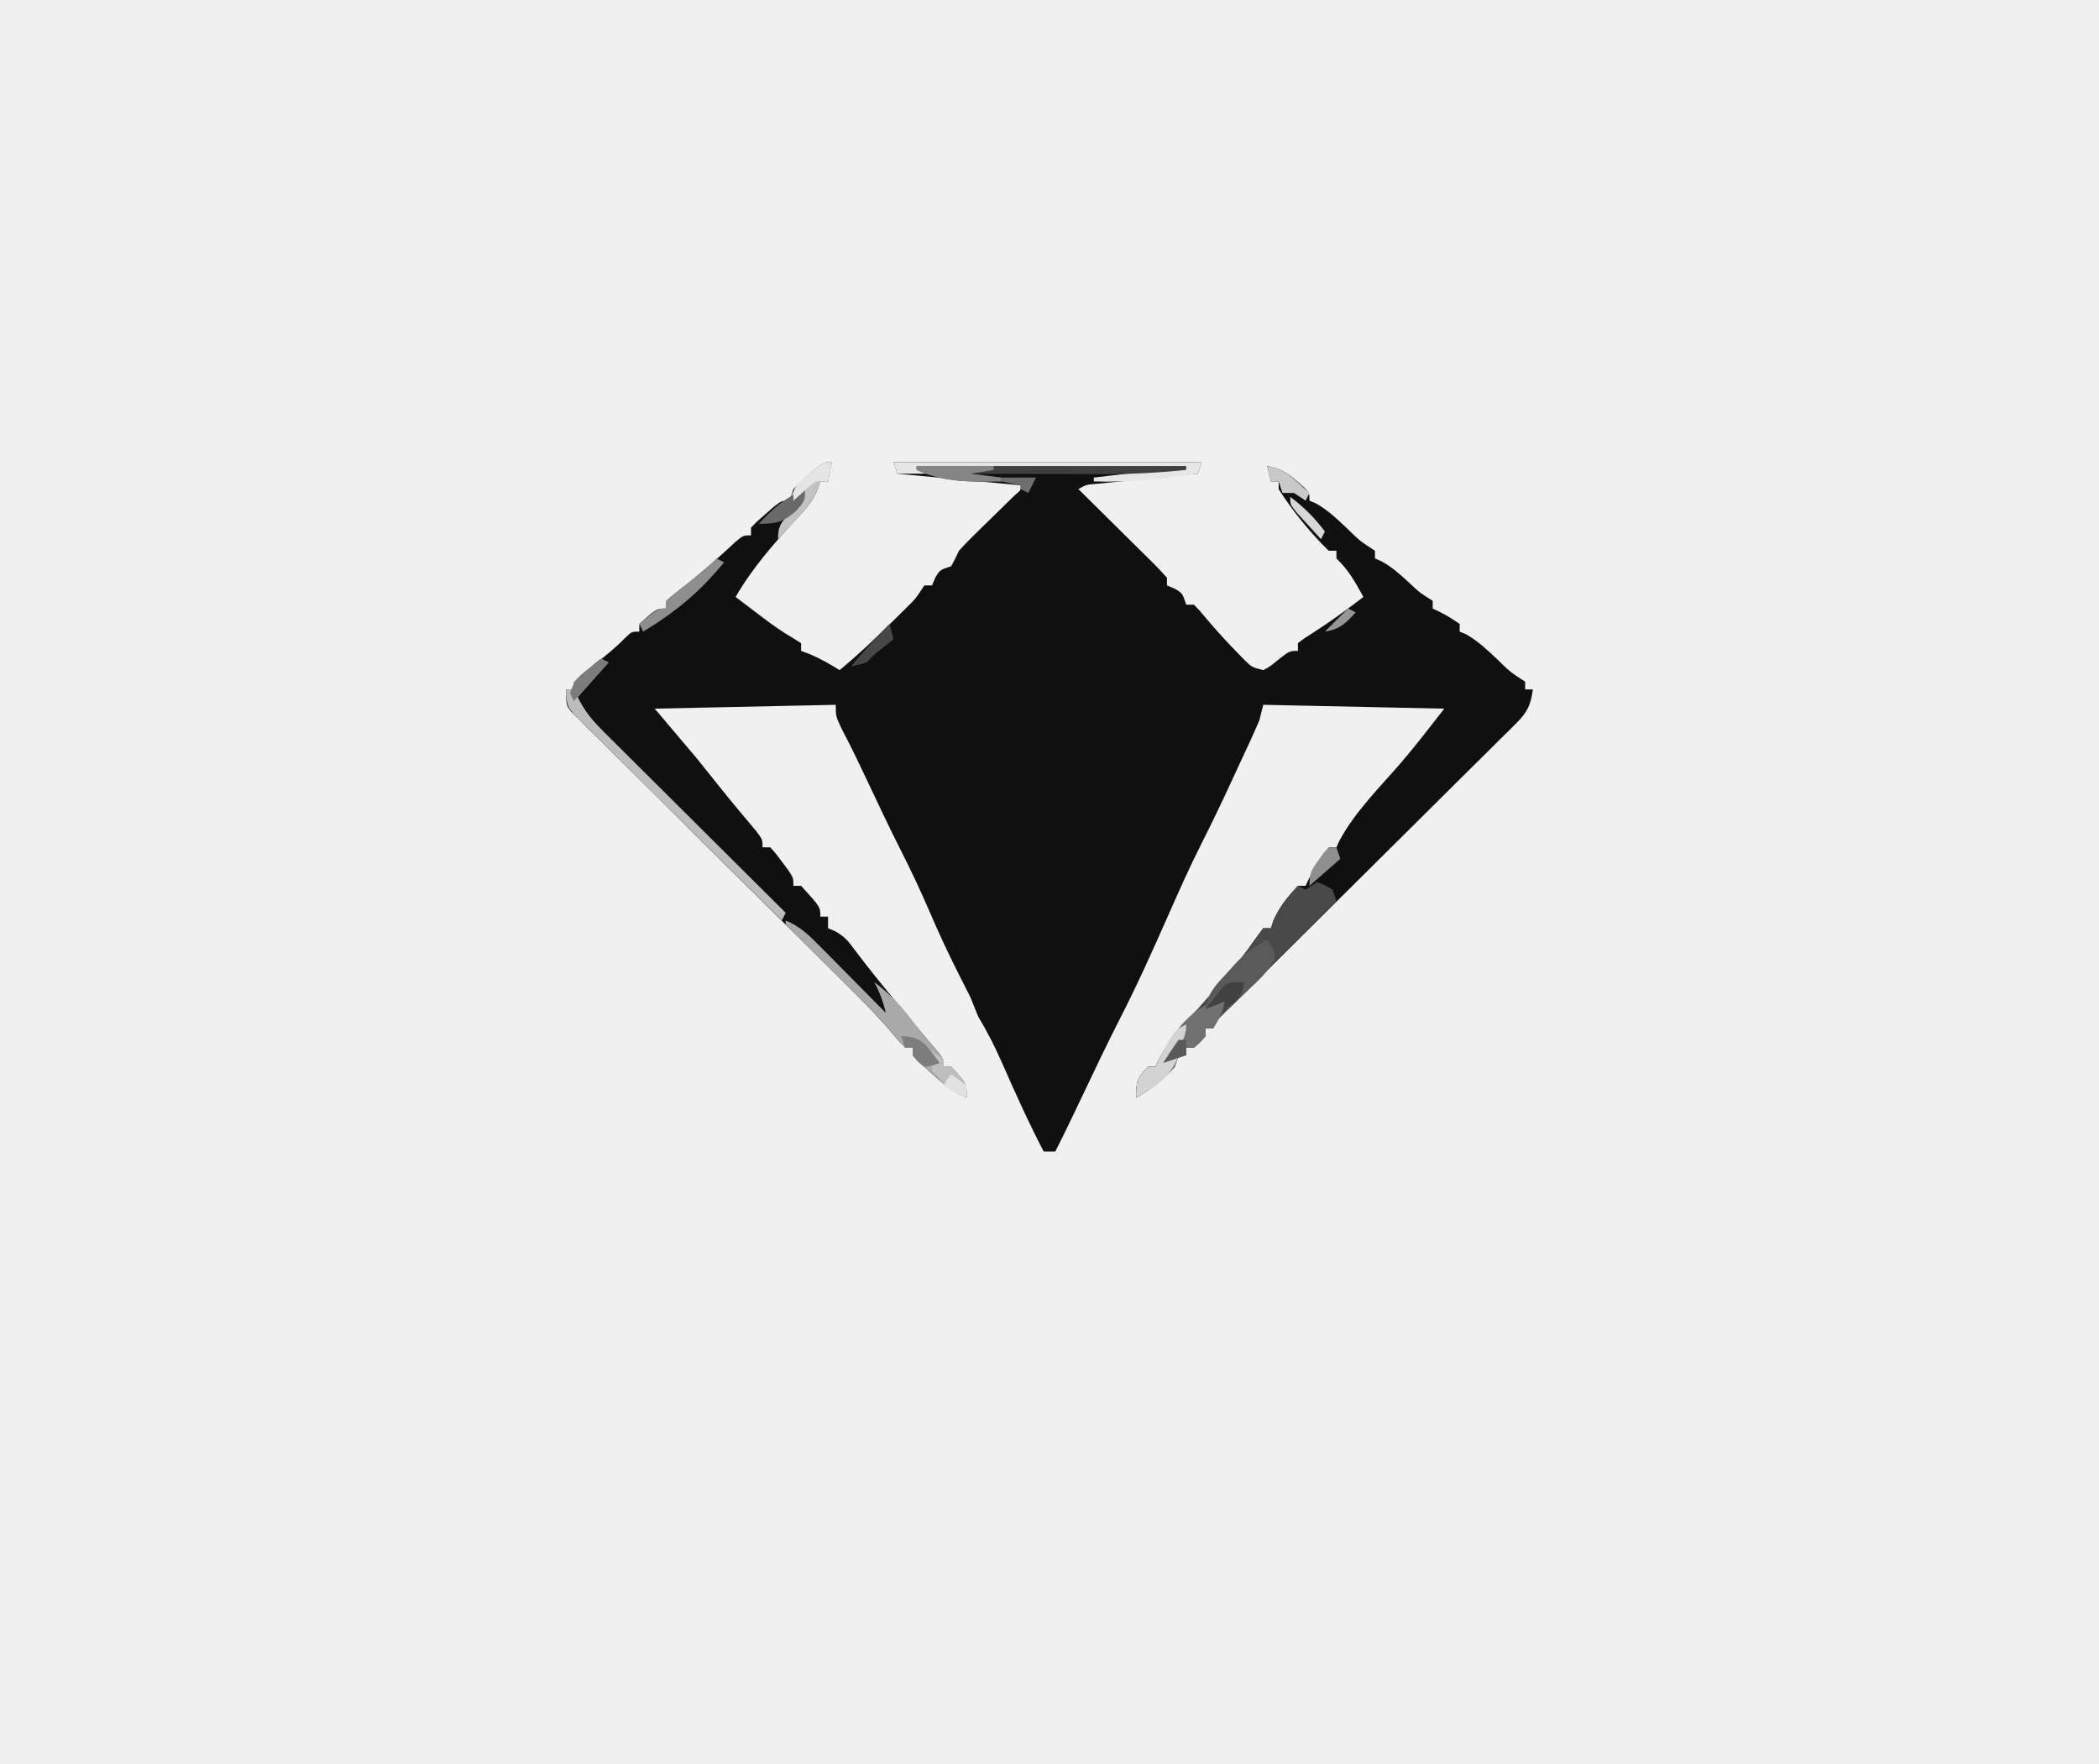
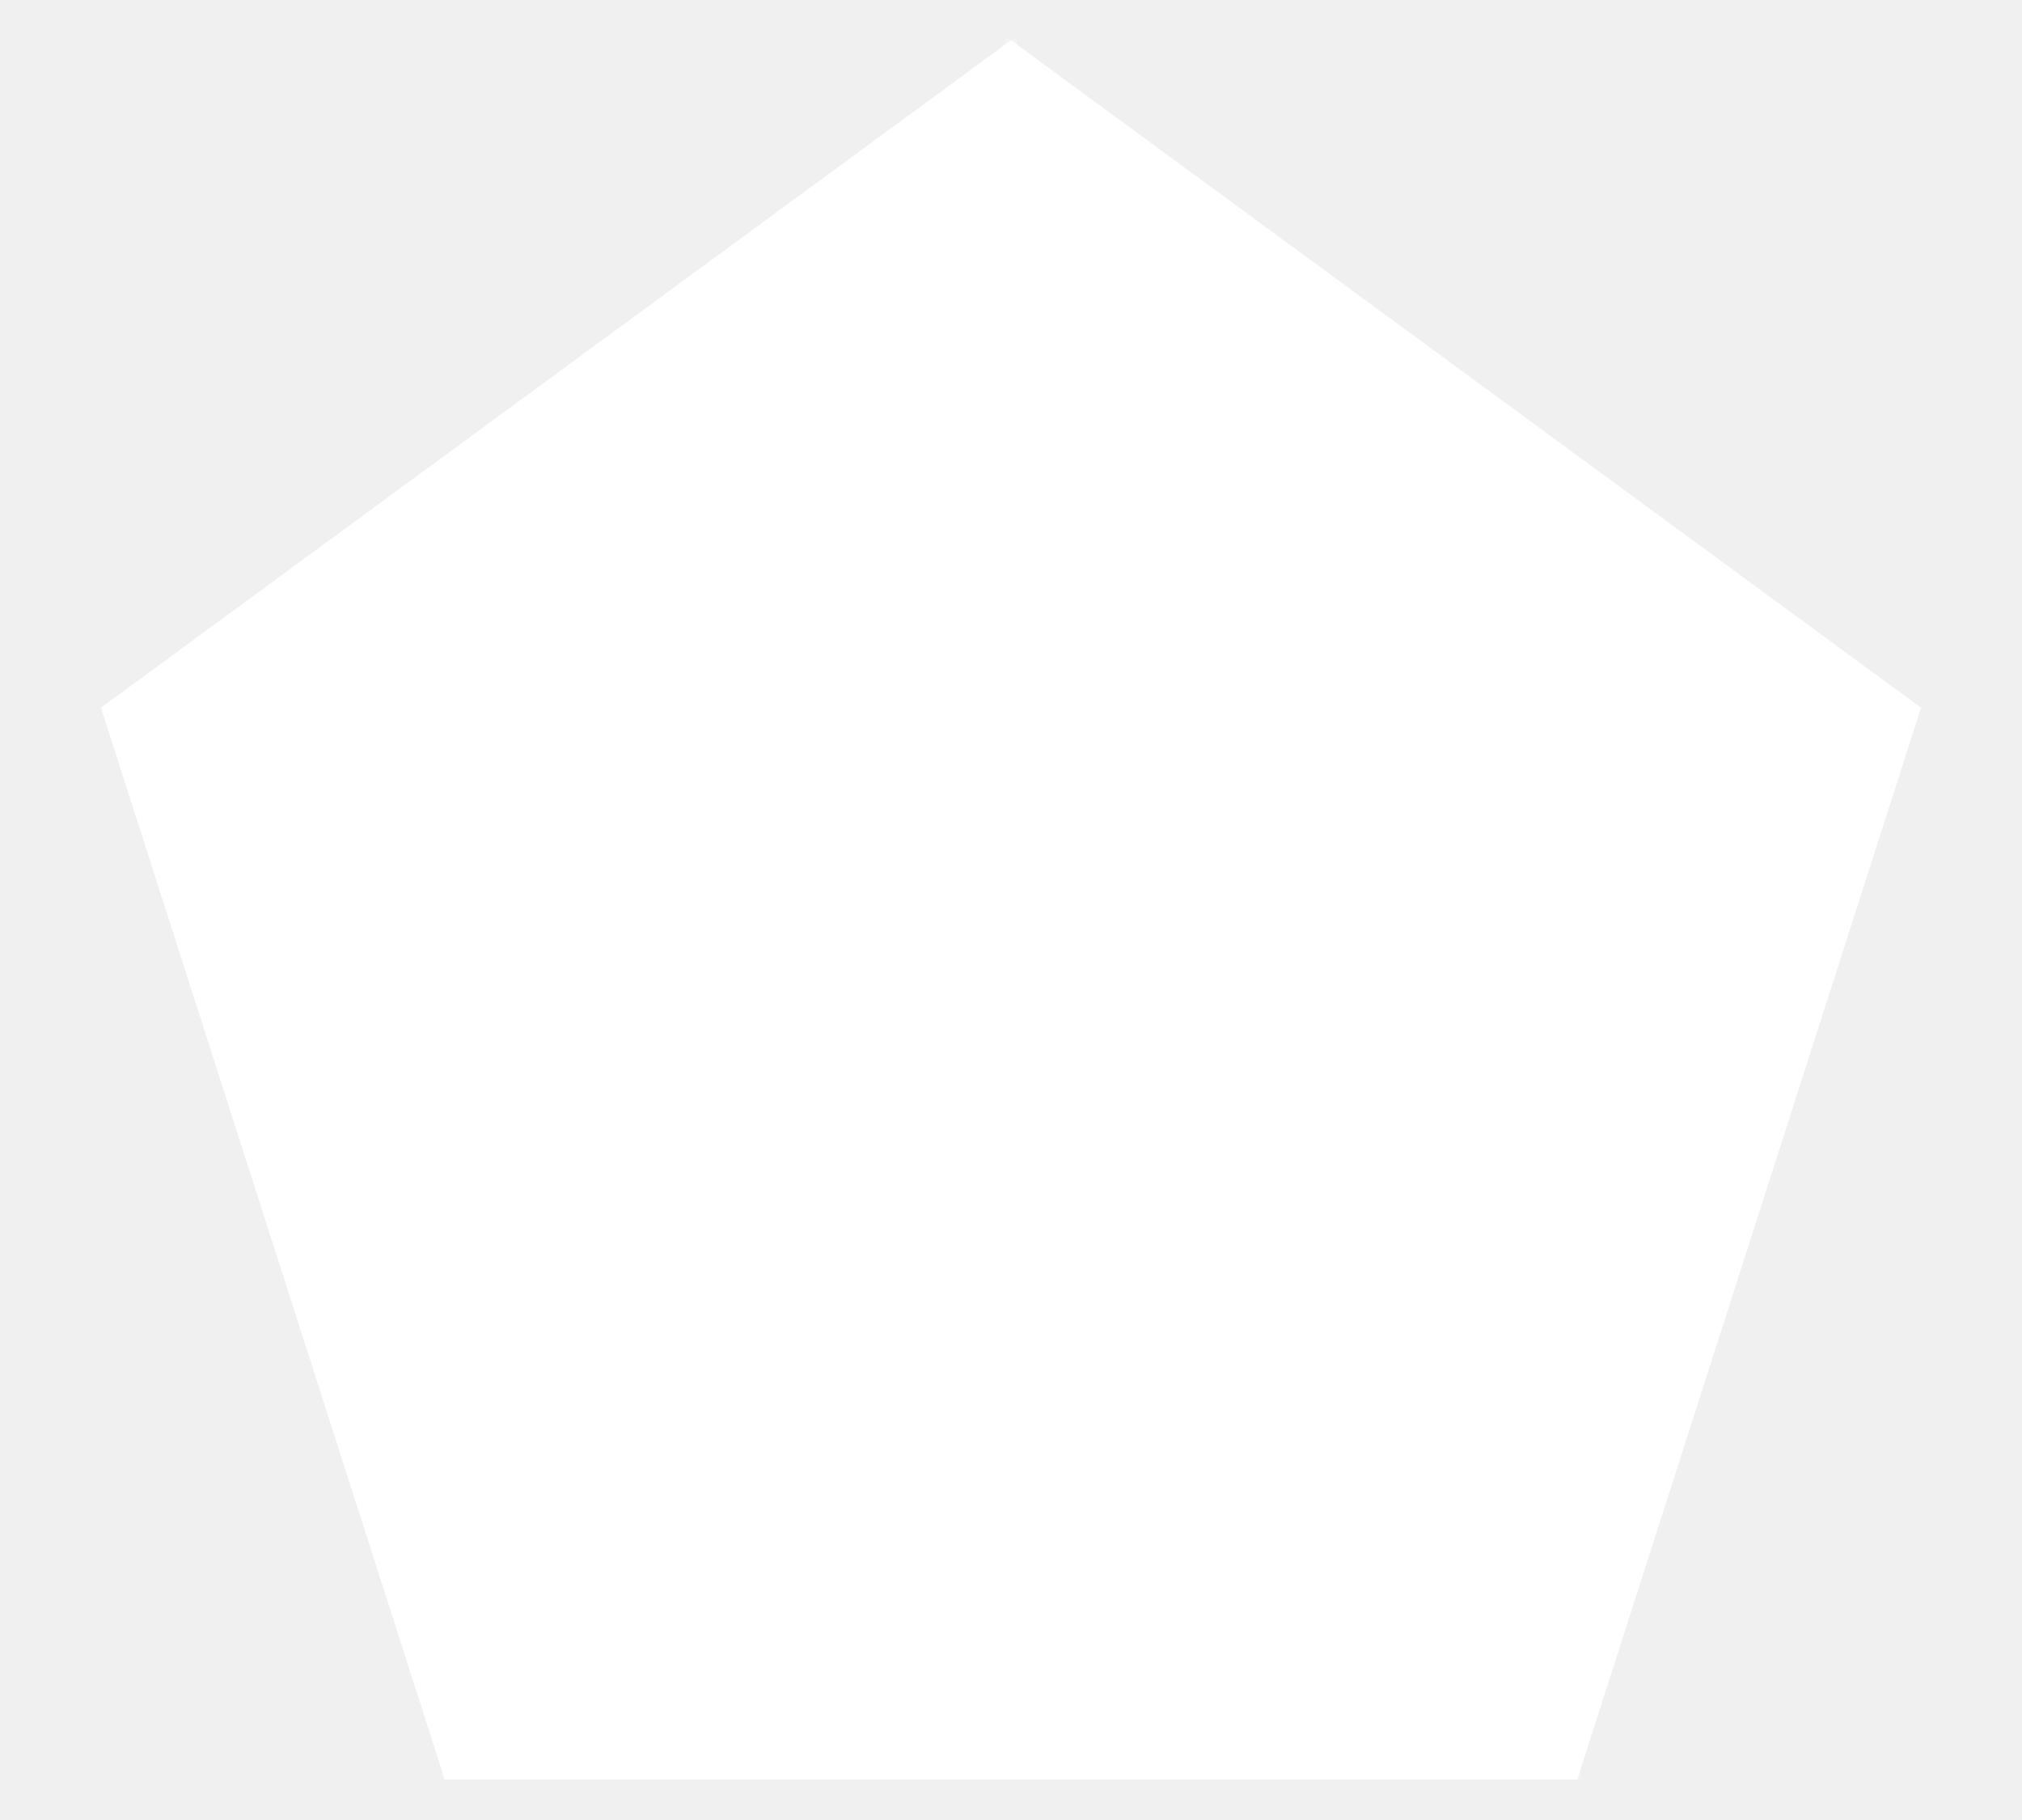
- <svg xmlns="http://www.w3.org/2000/svg" version="1.1" width="545" height="458">
-   <path d="M0 0 C-0.33 1.65 -0.66 3.3 -1 5 C-1.66 5 -2.32 5 -3 5 C-3.367 6.092 -3.367 6.092 -3.742 7.207 C-5.145 10.321 -6.779 12.215 -9.125 14.688 C-15.005 21.042 -20.661 27.479 -25 35 C-23.106 36.441 -21.21 37.877 -19.312 39.312 C-18.782 39.717 -18.252 40.121 -17.705 40.537 C-15.233 42.403 -12.791 44.12 -10.105 45.668 C-9.411 46.108 -8.716 46.547 -8 47 C-8 47.66 -8 48.32 -8 49 C-7.278 49.268 -6.556 49.536 -5.812 49.812 C-3.024 50.99 -0.559 52.391 2 54 C7.234 49.651 12.121 44.988 16.938 40.188 C17.517 39.612 18.097 39.037 18.694 38.445 C21.716 35.503 21.716 35.503 24 32 C24.66 32 25.32 32 26 32 C26.268 31.361 26.536 30.721 26.812 30.062 C28 28 28 28 31 27 C31.693 25.68 32.356 24.344 33 23 C34.183 21.67 35.42 20.387 36.695 19.145 C37.411 18.44 38.126 17.736 38.863 17.01 C39.61 16.285 40.356 15.56 41.125 14.812 C42.609 13.363 44.091 11.911 45.57 10.457 C46.228 9.817 46.885 9.178 47.563 8.519 C49.115 7.227 49.115 7.227 49 6 C33.16 4.515 33.16 4.515 17 3 C16.505 1.515 16.505 1.515 16 0 C42.4 0 68.8 0 96 0 C95.67 0.99 95.34 1.98 95 3 C93.698 3.128 93.698 3.128 92.37 3.26 C89.153 3.579 85.936 3.902 82.72 4.227 C81.327 4.367 79.934 4.506 78.541 4.643 C76.54 4.84 74.54 5.043 72.539 5.246 C71.335 5.367 70.13 5.487 68.889 5.611 C66.065 5.832 66.065 5.832 64 7 C64.697 7.686 65.393 8.373 66.111 9.08 C68.688 11.62 71.258 14.168 73.827 16.717 C74.94 17.82 76.056 18.922 77.173 20.022 C78.777 21.601 80.373 23.187 81.969 24.773 C82.472 25.266 82.975 25.759 83.493 26.267 C84.701 27.474 85.856 28.733 87 30 C87 30.66 87 31.32 87 32 C87.639 32.268 88.279 32.536 88.938 32.812 C91 34 91 34 92 37 C92.66 37 93.32 37 94 37 C95.445 38.469 95.445 38.469 97.125 40.5 C99.746 43.576 102.421 46.551 105.25 49.438 C105.895 50.096 106.539 50.755 107.203 51.434 C109.02 53.221 109.02 53.221 112 54 C113.826 53.023 113.826 53.023 115.562 51.562 C118.809 49 118.809 49 121 49 C121 48.34 121 47.68 121 47 C122.688 45.703 122.688 45.703 125 44.25 C129.494 41.359 133.764 38.255 138 35 C135.909 31.178 134.167 28.008 131 25 C131 24.34 131 23.68 131 23 C130.34 23 129.68 23 129 23 C124.17 18.32 119.63 12.664 116 7 C116 6.34 116 5.68 116 5 C115.34 5 114.68 5 114 5 C113.67 3.68 113.34 2.36 113 1 C116.331 1.597 118.213 2.72 120.75 4.938 C121.364 5.462 121.977 5.987 122.609 6.527 C124 8 124 8 124 10 C124.544 10.226 125.088 10.451 125.648 10.684 C128.736 12.412 131.045 14.646 133.625 17.062 C137.042 20.415 137.042 20.415 141 23 C141 23.66 141 24.32 141 25 C141.565 25.246 142.129 25.492 142.711 25.746 C145.391 27.214 147.38 28.994 149.625 31.062 C152.588 33.858 152.588 33.858 156 36 C156 36.66 156 37.32 156 38 C156.598 38.289 157.196 38.578 157.812 38.875 C160 40 160 40 163 42 C163 42.66 163 43.32 163 44 C163.544 44.226 164.088 44.451 164.648 44.684 C167.736 46.412 170.045 48.646 172.625 51.062 C176.042 54.415 176.042 54.415 180 57 C180 57.66 180 58.32 180 59 C180.66 59 181.32 59 182 59 C181.48 62.93 180.619 64.879 177.811 67.663 C177.13 68.348 176.448 69.034 175.746 69.74 C174.994 70.477 174.242 71.213 173.467 71.971 C172.678 72.759 171.89 73.547 171.077 74.358 C168.467 76.96 165.843 79.548 163.219 82.137 C161.406 83.94 159.593 85.744 157.782 87.549 C153.498 91.814 149.206 96.071 144.909 100.323 C136.753 108.394 128.619 116.487 120.483 124.578 C117.804 127.239 115.121 129.896 112.437 132.552 C110.803 134.173 109.168 135.795 107.533 137.417 C106.781 138.159 106.029 138.901 105.254 139.666 C104.572 140.343 103.891 141.02 103.189 141.718 C102.593 142.307 101.998 142.896 101.385 143.503 C99.899 144.969 99.899 144.969 99 147 C98.34 147 97.68 147 97 147 C97 147.66 97 148.32 97 149 C95.625 150.625 95.625 150.625 94 152 C93.34 152 92.68 152 92 152 C92 152.66 92 153.32 92 154 C91.34 154 90.68 154 90 154 C89.67 154.99 89.34 155.98 89 157 C85.964 160.373 82.986 162.836 79 165 C79 160.775 79.256 159.955 82 157 C82.66 157 83.32 157 84 157 C84.371 156.196 84.371 156.196 84.75 155.375 C87.514 150.123 90.828 146.172 95 142 C97.042 139.744 99.023 137.438 101 135.125 C101.508 134.538 102.016 133.952 102.539 133.348 C105.114 130.344 107.51 127.317 109.75 124.055 C110.864 122.543 110.864 122.543 112 121 C112.66 121 113.32 121 114 121 C114.34 119.948 114.34 119.948 114.688 118.875 C116.338 115.259 118.291 112.912 121 110 C121.66 110 122.32 110 123 110 C123.248 109.464 123.495 108.927 123.75 108.375 C125.307 105.418 127.034 102.703 129 100 C129.66 100 130.32 100 131 100 C131.259 99.432 131.518 98.863 131.785 98.277 C135.788 90.773 142.342 84.347 147.879 77.906 C151.753 73.375 155.325 68.726 159 64 C143.49 63.67 127.98 63.34 112 63 C111.67 64.32 111.34 65.64 111 67 C110.197 68.9 109.355 70.784 108.488 72.656 C107.722 74.315 107.722 74.315 106.939 76.008 C106.403 77.16 105.866 78.313 105.312 79.5 C104.795 80.621 104.277 81.743 103.744 82.898 C101.243 88.293 98.692 93.649 96.004 98.953 C92.951 105.01 90.187 111.179 87.45 117.383 C83.47 126.394 79.46 135.375 74.969 144.145 C71.426 151.065 68.107 158.091 64.767 165.111 C62.553 169.763 60.329 174.404 58 179 C57.01 179 56.02 179 55 179 C51.071 171.498 47.624 163.792 44.211 156.046 C42.349 151.853 40.399 147.917 38 144 C37.321 142.338 36.655 140.671 36 139 C34.954 136.888 33.889 134.784 32.812 132.688 C30.171 127.489 27.74 122.232 25.438 116.875 C23.06 111.355 20.538 105.961 17.805 100.605 C14.742 94.551 11.873 88.398 8.958 82.271 C8.505 81.321 8.052 80.37 7.586 79.391 C7.15 78.473 6.714 77.556 6.265 76.611 C5.103 74.213 3.892 71.849 2.664 69.484 C1 66 1 66 1 63 C-14.51 63.33 -30.02 63.66 -46 64 C-42.37 68.29 -38.74 72.58 -35 77 C-30.875 82.125 -30.875 82.125 -28.992 84.508 C-25.954 88.308 -22.819 92.027 -19.688 95.75 C-18 98 -18 98 -18 100 C-17.34 100 -16.68 100 -16 100 C-14.492 101.68 -14.492 101.68 -12.875 103.875 C-12.336 104.594 -11.797 105.314 -11.242 106.055 C-10 108 -10 108 -10 110 C-9.34 110 -8.68 110 -8 110 C-3 115.476 -3 115.476 -3 118 C-2.34 118 -1.68 118 -1 118 C-1 118.99 -1 119.98 -1 121 C-0.399 121.257 0.201 121.513 0.82 121.777 C3.247 123.138 4.252 124.32 5.875 126.562 C9.49 131.388 13.284 136.042 17.125 140.688 C17.723 141.412 18.321 142.137 18.937 142.883 C19.517 143.586 20.097 144.288 20.695 145.012 C21.254 145.689 21.812 146.366 22.388 147.064 C23.428 148.313 24.479 149.554 25.542 150.784 C29 154.798 29 154.798 29 157 C29.66 157 30.32 157 31 157 C35 161.353 35 161.353 35 165 C32.101 163.668 29.831 162.167 27.438 160.062 C26.859 159.558 26.28 159.054 25.684 158.535 C22.299 155.449 22.299 155.449 21 154 C21 153.34 21 152.68 21 152 C20.34 152 19.68 152 19 152 C17.563 150.541 17.563 150.541 15.889 148.518 C12.061 144.019 7.973 139.866 3.77 135.72 C2.583 134.543 2.583 134.543 1.373 133.342 C-0.331 131.652 -2.035 129.963 -3.741 128.276 C-6.438 125.606 -9.13 122.931 -11.82 120.256 C-19.466 112.653 -27.114 105.053 -34.778 97.469 C-39.476 92.82 -44.164 88.16 -48.846 83.495 C-50.631 81.719 -52.42 79.947 -54.213 78.179 C-56.71 75.716 -59.194 73.241 -61.676 70.763 C-62.795 69.667 -62.795 69.667 -63.937 68.549 C-64.609 67.874 -65.28 67.198 -65.972 66.502 C-66.56 65.919 -67.148 65.336 -67.755 64.735 C-69 63 -69 63 -69 59 C-68.34 59 -67.68 59 -67 59 C-67 58.34 -67 57.68 -67 57 C-65.301 55.483 -63.539 54.035 -61.75 52.625 C-58.947 50.408 -56.263 48.269 -53.766 45.711 C-52 44 -52 44 -50 44 C-50 43.34 -50 42.68 -50 42 C-45.529 38 -45.529 38 -43 38 C-43 37.34 -43 36.68 -43 36 C-41.593 34.752 -40.121 33.577 -38.625 32.438 C-33.865 28.742 -29.428 24.806 -25.031 20.688 C-23 19 -23 19 -21 19 C-21 18.34 -21 17.68 -21 17 C-19.32 15.273 -19.32 15.273 -17.125 13.375 C-16.406 12.743 -15.686 12.112 -14.945 11.461 C-13 10 -13 10 -11 10 C-10.67 9.01 -10.34 8.02 -10 7 C-8.223 5.176 -8.223 5.176 -6.062 3.312 C-5.352 2.69 -4.642 2.067 -3.91 1.426 C-2 0 -2 0 0 0 Z " fill="#101010" transform="translate(216,120)" />
-   <path d="M0 0 C1.938 0.812 1.938 0.812 4 2 C4.495 3.485 4.495 3.485 5 5 C4.066 5.929 3.132 6.857 2.17 7.814 C-1.286 11.252 -4.738 14.693 -8.19 18.135 C-9.686 19.626 -11.182 21.115 -12.68 22.604 C-14.829 24.742 -16.976 26.882 -19.121 29.023 C-19.794 29.691 -20.467 30.359 -21.16 31.047 C-21.781 31.667 -22.401 32.288 -23.041 32.927 C-23.864 33.747 -23.864 33.747 -24.703 34.583 C-26.108 35.989 -26.108 35.989 -27 38 C-27.66 38 -28.32 38 -29 38 C-29 38.66 -29 39.32 -29 40 C-30.375 41.625 -30.375 41.625 -32 43 C-32.66 43 -33.32 43 -34 43 C-34 43.66 -34 44.32 -34 45 C-34.66 45 -35.32 45 -36 45 C-36.33 45.99 -36.66 46.98 -37 48 C-40.036 51.373 -43.014 53.836 -47 56 C-47 51.775 -46.744 50.955 -44 48 C-43.34 48 -42.68 48 -42 48 C-41.752 47.464 -41.505 46.928 -41.25 46.375 C-38.486 41.123 -35.172 37.172 -31 33 C-28.958 30.744 -26.977 28.438 -25 26.125 C-24.492 25.538 -23.984 24.952 -23.461 24.348 C-20.886 21.344 -18.49 18.317 -16.25 15.055 C-15.508 14.047 -14.765 13.039 -14 12 C-13.34 12 -12.68 12 -12 12 C-11.773 11.299 -11.546 10.598 -11.312 9.875 C-9.683 6.307 -7.594 3.935 -5 1 C-4.34 1.33 -3.68 1.66 -3 2 C-2.01 1.34 -1.02 0.68 0 0 Z " fill="#494949" transform="translate(342,229)" />
-   <path d="M0 0 C3.863 1.585 6.289 4.06 9.203 7.008 C9.686 7.493 10.168 7.979 10.666 8.479 C12.199 10.023 13.724 11.574 15.25 13.125 C16.291 14.176 17.333 15.227 18.375 16.277 C20.922 18.846 23.463 21.421 26 24 C25.319 21.08 24.419 18.649 23 16 C26.54 18.667 29.293 21.371 32 24.875 C34.281 27.804 36.568 30.695 39 33.5 C41 36 41 36 41 38 C41.66 38 42.32 38 43 38 C47 42.353 47 42.353 47 46 C44.101 44.668 41.831 43.167 39.438 41.062 C38.859 40.558 38.28 40.054 37.684 39.535 C34.299 36.449 34.299 36.449 33 35 C33 34.34 33 33.68 33 33 C32.34 33 31.68 33 31 33 C29.711 31.687 29.711 31.687 28.152 29.777 C24.948 26.008 21.575 22.486 18.066 19.004 C17.54 18.481 17.013 17.958 16.471 17.419 C14.837 15.798 13.2 14.18 11.562 12.562 C9.373 10.4 7.188 8.234 5.004 6.066 C4.249 5.324 4.249 5.324 3.48 4.567 C2.301 3.397 1.147 2.201 0 1 C0 0.67 0 0.34 0 0 Z " fill="#A9A9A9" transform="translate(204,239)" />
-   <path d="M0 0 C0.66 0.33 1.32 0.66 2 1 C-0.64 3.97 -3.28 6.94 -6 10 C-3.998 14.005 -2.144 16.099 1 19.228 C1.508 19.735 2.015 20.243 2.538 20.766 C4.211 22.437 5.891 24.102 7.57 25.766 C8.734 26.925 9.897 28.085 11.059 29.246 C14.116 32.295 17.179 35.338 20.243 38.38 C23.37 41.487 26.491 44.599 29.613 47.711 C35.737 53.813 41.866 59.908 48 66 C47.67 66.66 47.34 67.32 47 68 C39.687 60.779 32.384 53.548 25.096 46.303 C21.711 42.939 18.323 39.579 14.926 36.228 C11.649 32.994 8.382 29.751 5.122 26.502 C3.875 25.262 2.625 24.026 1.371 22.794 C-0.382 21.07 -2.122 19.334 -3.859 17.595 C-4.383 17.085 -4.907 16.576 -5.446 16.052 C-8.403 13.06 -9 12.412 -9 8 C-8.34 8 -7.68 8 -7 8 C-7 7.34 -7 6.68 -7 6 C-5.469 4.492 -5.469 4.492 -3.5 2.875 C-2.85 2.336 -2.201 1.797 -1.531 1.242 C-0.773 0.627 -0.773 0.627 0 0 Z " fill="#BCBCBC" transform="translate(156,171)" />
-   <path d="M0 0 C-0.613 2.962 -1.254 4.381 -3 7 C-3.66 7 -4.32 7 -5 7 C-5 7.66 -5 8.32 -5 9 C-6.375 10.625 -6.375 10.625 -8 12 C-8.66 12 -9.32 12 -10 12 C-10 12.66 -10 13.32 -10 14 C-10.66 14 -11.32 14 -12 14 C-12.33 14.99 -12.66 15.98 -13 17 C-16.036 20.373 -19.014 22.836 -23 25 C-23 20.775 -22.744 19.955 -20 17 C-19.34 17 -18.68 17 -18 17 C-17.753 16.464 -17.505 15.928 -17.25 15.375 C-14.127 9.441 -10.484 3.702 -4.312 0.688 C-2 0 -2 0 0 0 Z " fill="#717171" transform="translate(318,260)" />
-   <path d="M0 0 C26.4 0 52.8 0 80 0 C79.67 0.99 79.34 1.98 79 3 C69.96 4.27 61.156 5.349 52 5 C52 4.67 52 4.34 52 4 C60.415 3.01 60.415 3.01 69 2 C49.53 2 30.06 2 10 2 C10 2.33 10 2.66 10 3 C7.03 3 4.06 3 1 3 C0.67 2.01 0.34 1.02 0 0 Z " fill="#E6E6E6" transform="translate(232,120)" />
-   <path d="M0 0 C2 3 2 3 1.973 4.828 C0.504 8.108 -1.999 10.311 -4.562 12.75 C-5.083 13.257 -5.603 13.763 -6.139 14.285 C-7.419 15.53 -8.709 16.766 -10 18 C-10.33 17.34 -10.66 16.68 -11 16 C-12.65 16.66 -14.3 17.32 -16 18 C-15.479 13.765 -13.066 11.5 -10.25 8.438 C-9.389 7.487 -8.528 6.537 -7.641 5.559 C-5.208 3.201 -2.974 1.588 0 0 Z " fill="#5A5A5A" transform="translate(329,244)" />
-   <path d="M0 0 C23.1 0 46.2 0 70 0 C70 0.33 70 0.66 70 1 C62.67 1.78 55.451 2.139 48.082 2.098 C47.099 2.096 46.116 2.095 45.102 2.093 C42.006 2.088 38.909 2.075 35.812 2.062 C33.695 2.057 31.577 2.053 29.459 2.049 C24.306 2.038 19.153 2.021 14 2 C16.64 2.33 19.28 2.66 22 3 C22 3.33 22 3.66 22 4 C14.427 4.158 7.003 4.282 0 1 C0 0.67 0 0.34 0 0 Z " fill="#3F3F3F" transform="translate(238,121)" />
-   <path d="M0 0 C0 4.39 -2.128 5.769 -5 9 C-4.01 8.67 -3.02 8.34 -2 8 C-3.807 13.42 -8.115 16.348 -13 19 C-13 14.775 -12.744 13.955 -10 11 C-9.34 11 -8.68 11 -8 11 C-7.753 10.464 -7.505 9.928 -7.25 9.375 C-3.143 1.571 -3.143 1.571 0 0 Z " fill="#D3D3D3" transform="translate(308,266)" />
-   <path d="M0 0 C-0.33 1.65 -0.66 3.3 -1 5 C-1.66 5 -2.32 5 -3 5 C-3.235 5.715 -3.469 6.431 -3.711 7.168 C-5.224 10.491 -7.138 12.648 -9.625 15.312 C-10.442 16.196 -11.26 17.079 -12.102 17.988 C-13.041 18.984 -13.041 18.984 -14 20 C-14 16.221 -13.003 15.539 -10.5 12.812 C-9.85 12.097 -9.201 11.382 -8.531 10.645 C-8.026 10.102 -7.521 9.559 -7 9 C-8.32 9.33 -9.64 9.66 -11 10 C-9.863 6.59 -8.742 5.624 -6.062 3.312 C-5.352 2.69 -4.642 2.067 -3.91 1.426 C-2 0 -2 0 0 0 Z " fill="#C2C2C2" transform="translate(216,120)" />
-   <path d="M0 0 C0.66 0.33 1.32 0.66 2 1 C-4.22 8.642 -10.554 13.867 -19 19 C-19.33 18.34 -19.66 17.68 -20 17 C-15.25 13 -15.25 13 -13 13 C-13 12.34 -13 11.68 -13 11 C-11.447 9.628 -9.831 8.325 -8.188 7.062 C-5.294 4.829 -2.511 2.661 0 0 Z " fill="#8E8E8E" transform="translate(186,145)" />
-   <path d="M0 0 C6.6 0 13.2 0 20 0 C20 0.33 20 0.66 20 1 C18.02 1.33 16.04 1.66 14 2 C16.64 2.33 19.28 2.66 22 3 C22 3.33 22 3.66 22 4 C14.427 4.158 7.003 4.282 0 1 C0 0.67 0 0.34 0 0 Z " fill="#858585" transform="translate(238,121)" />
-   <path d="M0 0 C1.485 0.99 1.485 0.99 3 2 C3 2.66 3 3.32 3 4 C3.66 4 4.32 4 5 4 C9 8.353 9 8.353 9 12 C5.176 10.442 2.708 8.084 0 5 C0 3.333 0 1.667 0 0 Z " fill="#BEBEBE" transform="translate(242,273)" />
-   <path d="M0 0 C3.392 0.593 5.211 1.767 7.75 4.062 C8.67 4.884 8.67 4.884 9.609 5.723 C10.298 6.355 10.298 6.355 11 7 C10.67 7.66 10.34 8.32 10 9 C9.01 8.34 8.02 7.68 7 7 C6.01 7 5.02 7 4 7 C3.67 6.01 3.34 5.02 3 4 C2.34 4 1.68 4 1 4 C0.67 2.68 0.34 1.36 0 0 Z " fill="#C9C9C9" transform="translate(329,121)" />
-   <path d="M0 0 C0 3 0 3 -2.25 5.625 C-5.778 8.672 -7.466 9 -12 9 C-8.22 4.95 -5.174 2.217 0 0 Z " fill="#696969" transform="translate(209,127)" />
-   <path d="M0 0 C-0.398 2.886 -0.79 3.822 -3.062 5.75 C-3.702 6.162 -4.341 6.575 -5 7 C-5 6.34 -5 5.68 -5 5 C-6.65 5.66 -8.3 6.32 -10 7 C-9.098 5.822 -8.178 4.658 -7.25 3.5 C-6.74 2.85 -6.229 2.201 -5.703 1.531 C-4 0 -4 0 0 0 Z " fill="#414141" transform="translate(323,255)" />
-   <path d="M0 0 C2.709 0.155 4.466 0.482 6.445 2.402 C7.677 3.898 8.843 5.446 10 7 C8.188 7.688 8.188 7.688 6 8 C4.25 6.688 4.25 6.688 3 5 C3 4.34 3 3.68 3 3 C2.34 3 1.68 3 1 3 C0.67 2.01 0.34 1.02 0 0 Z " fill="#7D7D7D" transform="translate(234,269)" />
-   <path d="M0 0 C0.33 1.32 0.66 2.64 1 4 C0.216 4.619 -0.568 5.237 -1.375 5.875 C-3.968 7.899 -3.968 7.899 -6 10 C-8.125 10.625 -8.125 10.625 -10 11 C-6.792 7.194 -3.593 3.454 0 0 Z " fill="#474747" transform="translate(231,162)" />
-   <path d="M0 0 C0.66 0 1.32 0 2 0 C2.33 0.99 2.66 1.98 3 3 C0.36 5.31 -2.28 7.62 -5 10 C-5 6.656 -4.525 5.932 -2.625 3.312 C-2.184 2.69 -1.743 2.067 -1.289 1.426 C-0.864 0.955 -0.438 0.485 0 0 Z " fill="#8F8F8F" transform="translate(345,220)" />
-   <path d="M0 0 C-0.33 1.65 -0.66 3.3 -1 5 C-1.99 5 -2.98 5 -4 5 C-5.655 6.077 -5.655 6.077 -7.188 7.5 C-8.116 8.325 -9.044 9.15 -10 10 C-10 7 -10 7 -8.32 5.176 C-7.596 4.561 -6.871 3.946 -6.125 3.312 C-5.406 2.69 -4.686 2.067 -3.945 1.426 C-2 0 -2 0 0 0 Z " fill="#E5E5E5" transform="translate(216,120)" />
-   <path d="M0 0 C0.66 0.33 1.32 0.66 2 1 C-0.97 4.3 -3.94 7.6 -7 11 C-7.33 10.34 -7.66 9.68 -8 9 C-6.901 5.703 -6.054 4.953 -3.438 2.812 C-2.797 2.283 -2.156 1.753 -1.496 1.207 C-0.756 0.61 -0.756 0.61 0 0 Z " fill="#7C7C7C" transform="translate(156,171)" />
-   <path d="M0 0 C3.574 2.681 6.319 5.426 9 9 C8.67 9.66 8.34 10.32 8 11 C6.661 9.547 5.329 8.088 4 6.625 C3.257 5.813 2.515 5.001 1.75 4.164 C0 2 0 2 0 0 Z " fill="#D7D7D7" transform="translate(335,129)" />
-   <path d="M0 0 C2 1.312 2 1.312 4 3 C4 3.99 4 4.98 4 6 C2 5 0 4 -2 3 C-1 1 -1 1 0 0 Z " fill="#E1E1E1" transform="translate(247,279)" />
-   <path d="M0 0 C0.66 0 1.32 0 2 0 C2 1.32 2 2.64 2 4 C0.02 4.66 -1.96 5.32 -4 6 C-2.726 3.962 -1.389 1.961 0 0 Z " fill="#595959" transform="translate(306,270)" />
-   <path d="M0 0 C0.66 0.33 1.32 0.66 2 1 C-0.528 3.799 -2.204 5.458 -6 6 C-4 4 -2 2 0 0 Z " fill="#969696" transform="translate(350,158)" />
-   <path d="M0 0 C2.97 0 5.94 0 9 0 C8.34 1.32 7.68 2.64 7 4 C6.34 3.67 5.68 3.34 5 3 C5 2.67 5 2.34 5 2 C3.35 1.67 1.7 1.34 0 1 C0 0.67 0 0.34 0 0 Z " fill="#6E6E6E" transform="translate(260,124)" />
+ <svg xmlns="http://www.w3.org/2000/svg" viewBox="0 0 100 90" fill="white">
+   <polygon points="50,2 95,35 78,88 22,88 5,35" fill="white" stroke="none" />
+   <polygon points="50,2 35,35 65,35" fill="rgba(255,255,255,0.7)" stroke="none" />
+   <polygon points="35,35 22,88 50,88 50,35" fill="rgba(255,255,255,0.85)" stroke="none" />
+   <polygon points="65,35 50,35 50,88 78,88" fill="white" stroke="none" />
+   <polygon points="5,35 35,35 22,88" fill="rgba(255,255,255,0.75)" stroke="none" />
+   <polygon points="95,35 65,35 78,88" fill="rgba(255,255,255,0.9)" stroke="none" />
+   <polygon points="50,2 5,35 35,35" fill="rgba(255,255,255,0.8)" stroke="none" />
+   <polygon points="50,2 95,35 65,35" fill="rgba(255,255,255,0.95)" stroke="none" />
+   <line x1="35" y1="35" x2="65" y2="35" stroke="rgba(255,255,255,0.3)" stroke-width="0.5" />
+   <line x1="50" y1="2" x2="35" y2="35" stroke="rgba(255,255,255,0.3)" stroke-width="0.5" />
+   <line x1="50" y1="2" x2="65" y2="35" stroke="rgba(255,255,255,0.3)" stroke-width="0.5" />
+   <line x1="50" y1="35" x2="50" y2="88" stroke="rgba(255,255,255,0.2)" stroke-width="0.5" />
+   <line x1="35" y1="35" x2="22" y2="88" stroke="rgba(255,255,255,0.2)" stroke-width="0.5" />
+   <line x1="65" y1="35" x2="78" y2="88" stroke="rgba(255,255,255,0.2)" stroke-width="0.5" />
</svg>
